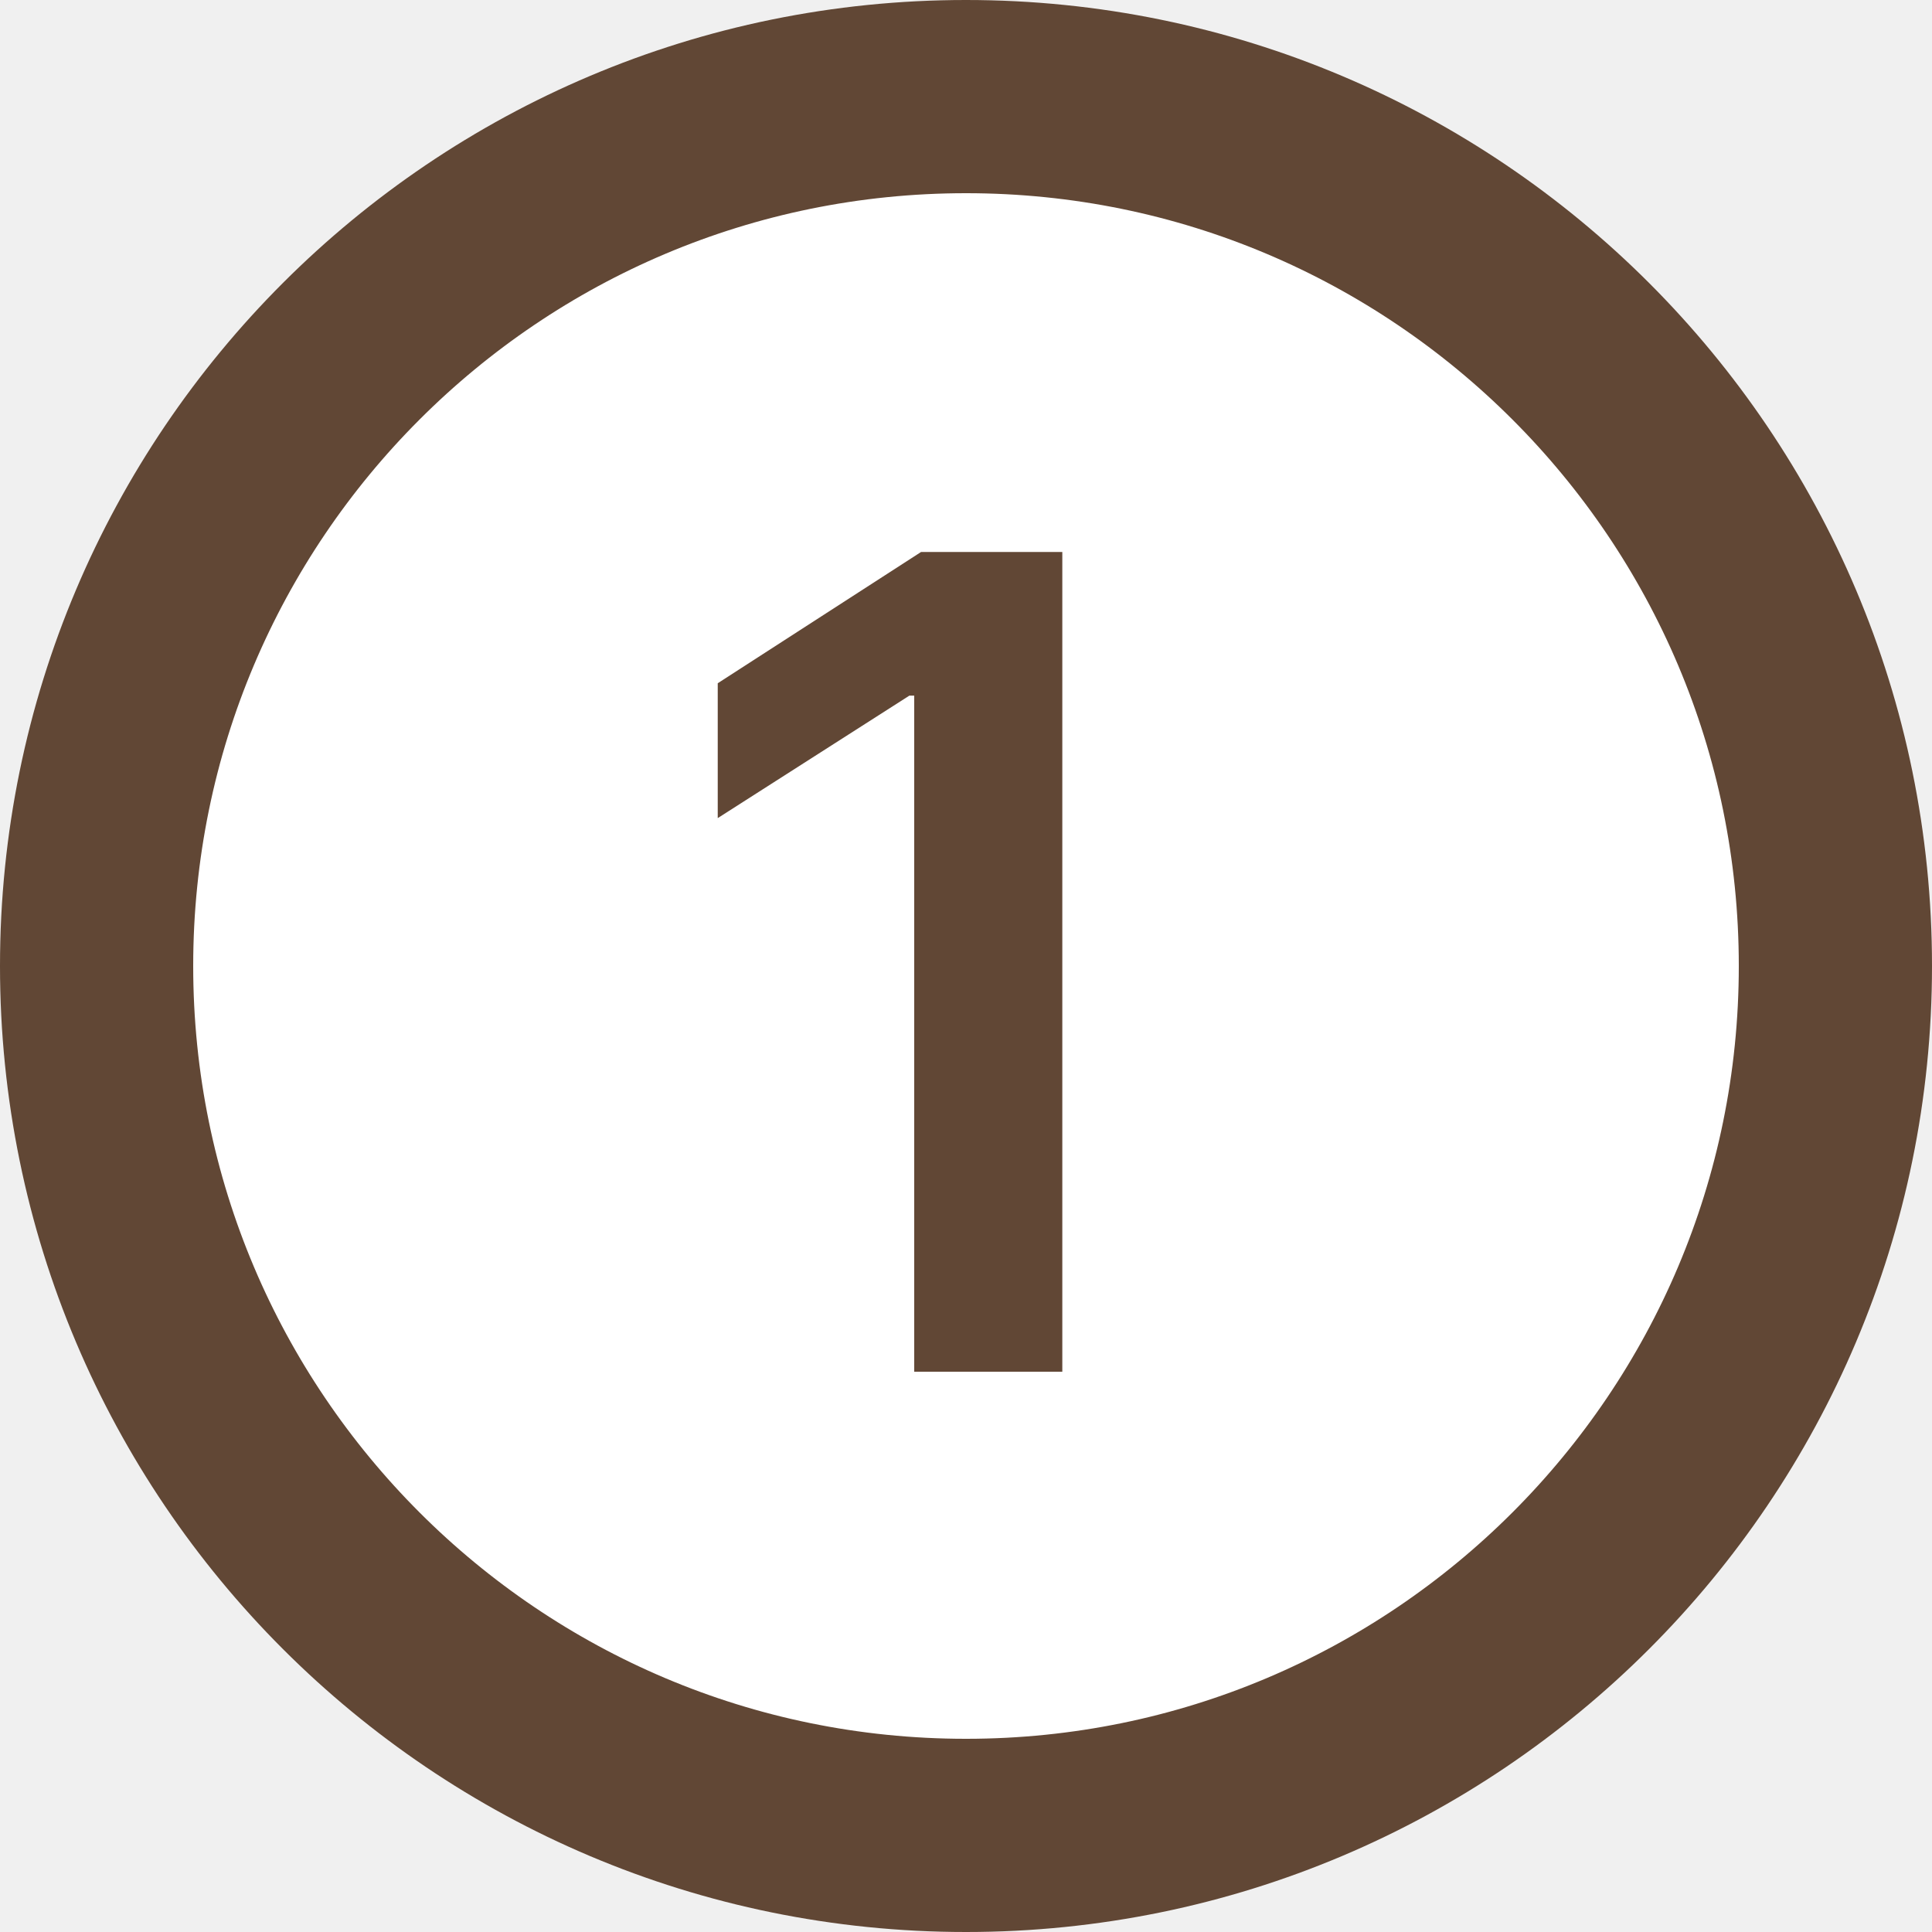
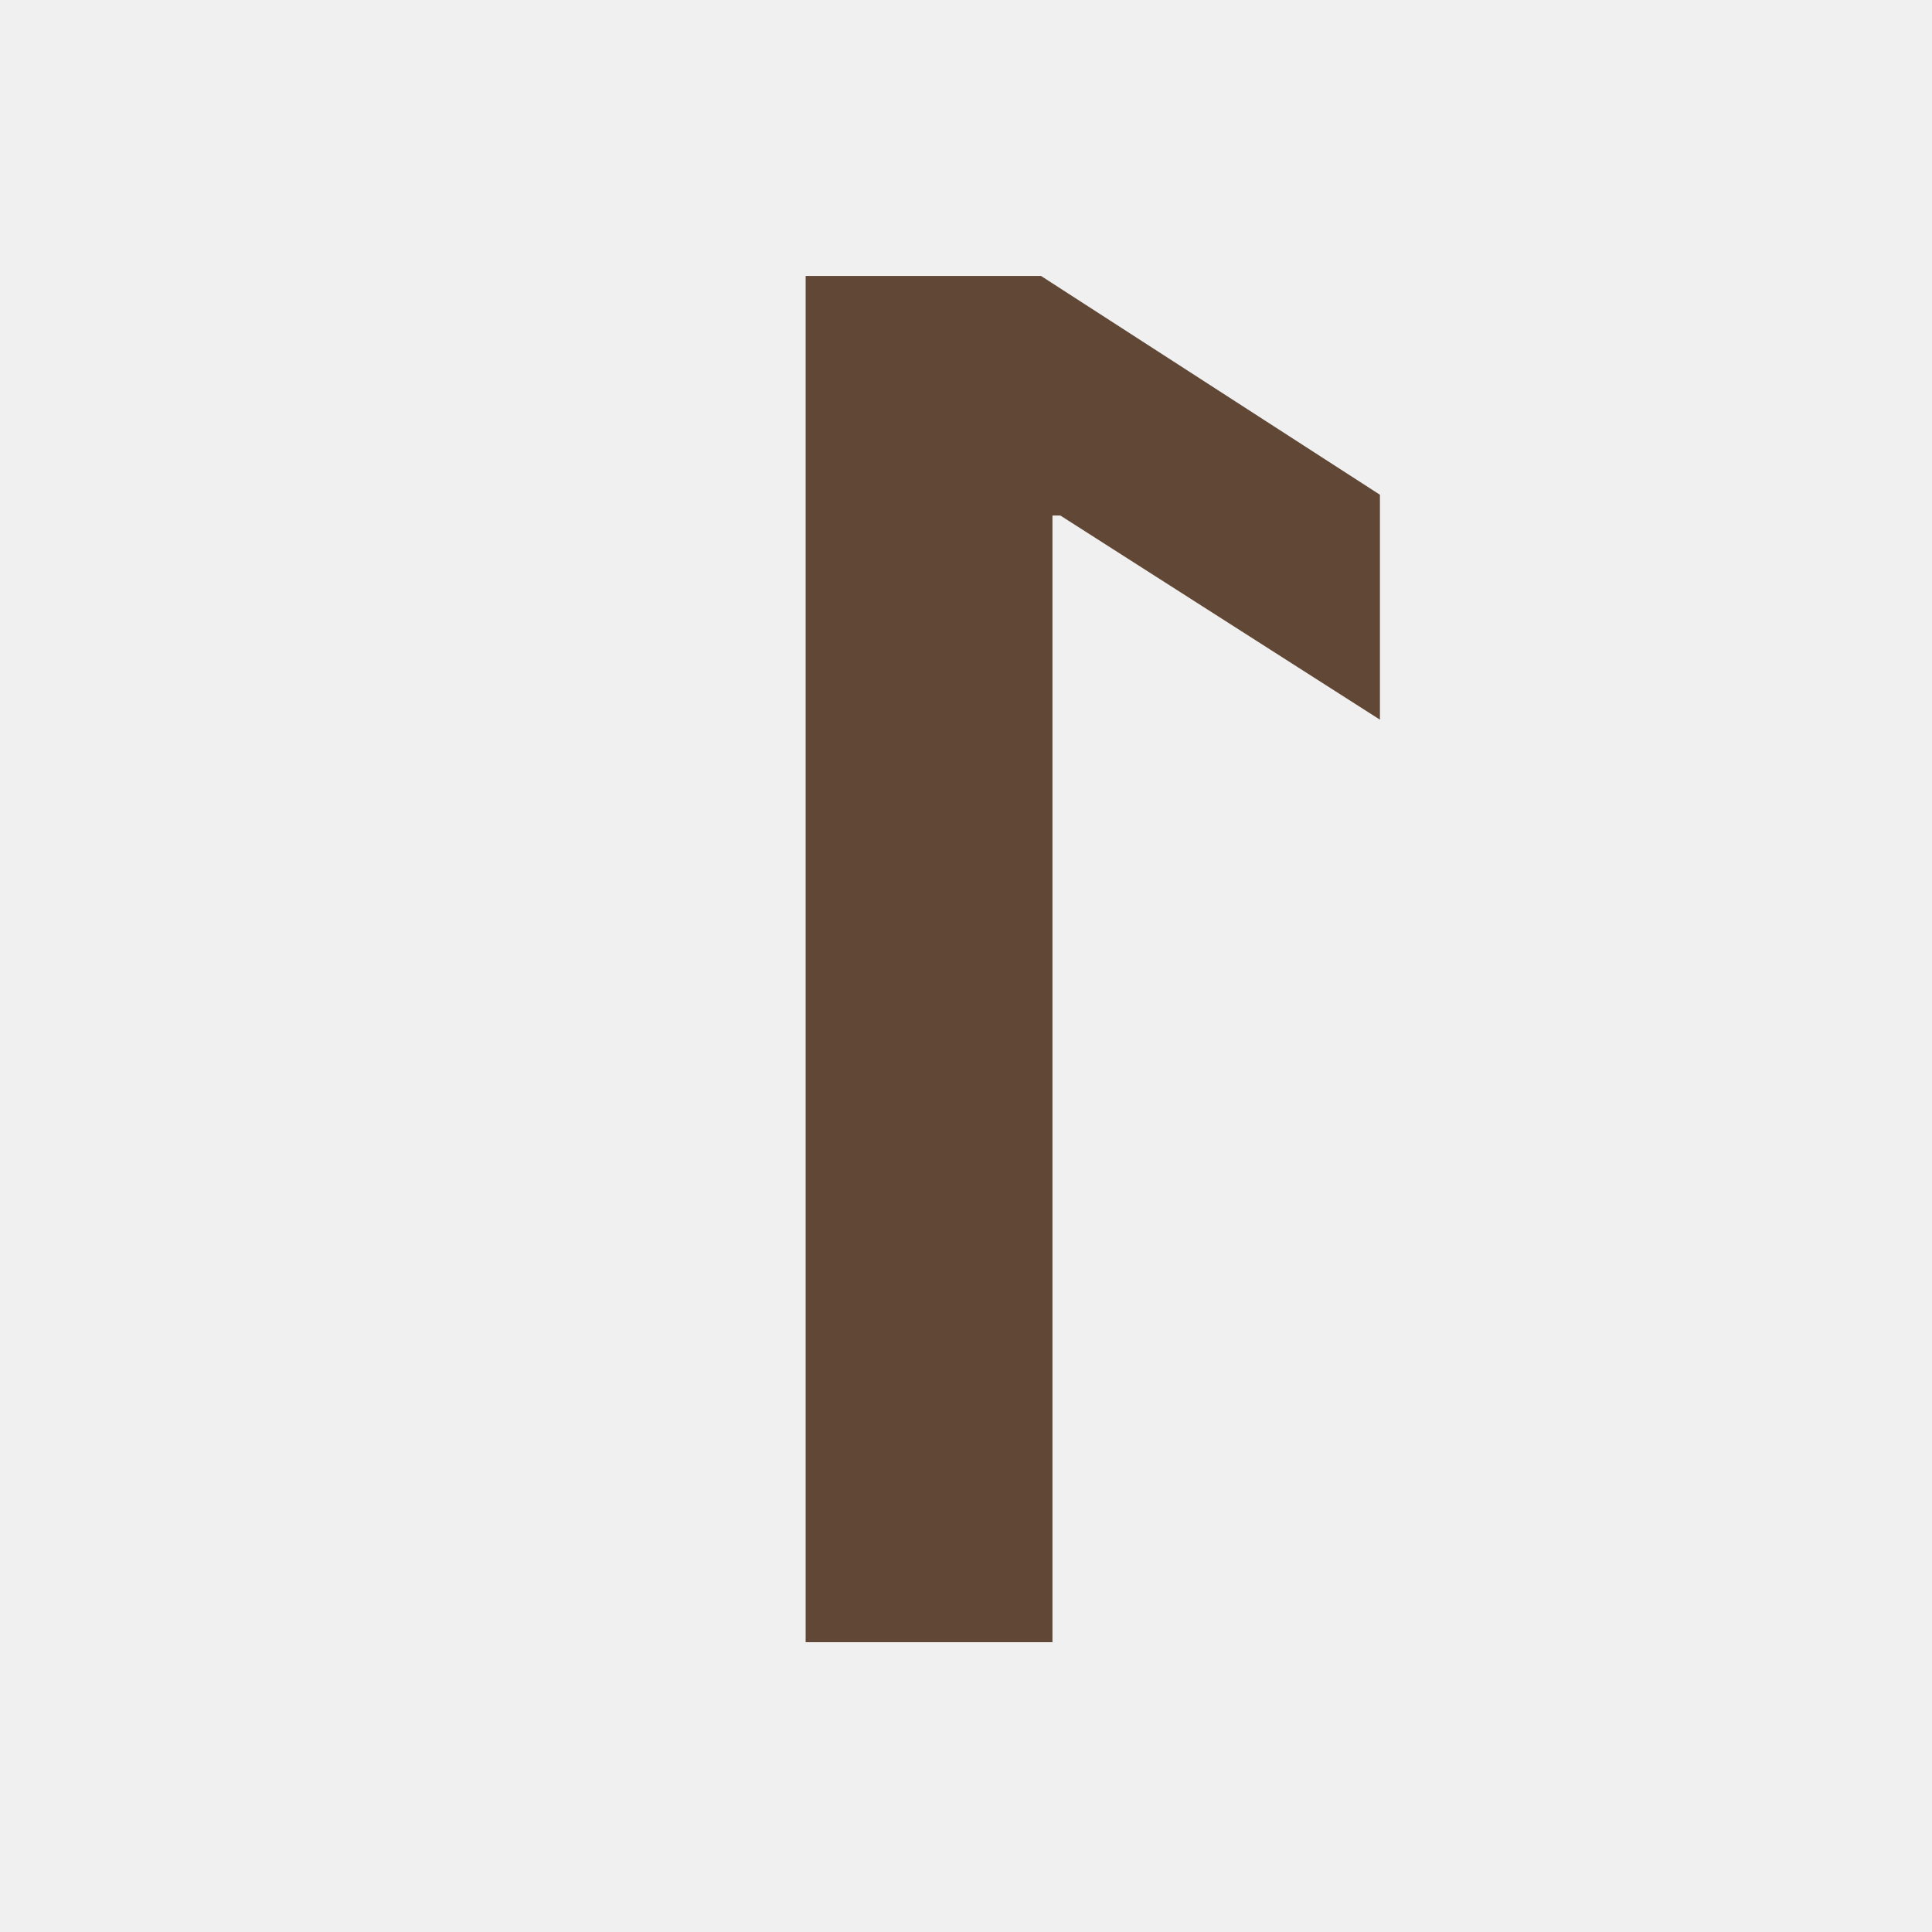
- <svg xmlns="http://www.w3.org/2000/svg" width="20" height="20" viewBox="0 0 20 20" fill="none">
-   <g id="number_index">
-     <rect x="1" y="1" width="18" height="18" rx="9" fill="white" />
-     <rect x="1" y="1" width="18" height="18" rx="9" stroke="#614735" stroke-width="2" />
-     <g id="Frame 2087331825">
-       <path id="2" d="M10.997 5.714V14.2H9.464V7.201H9.414L7.43 8.469V7.073L9.535 5.714H10.997Z" fill="#614735" />
-     </g>
+ <svg xmlns="http://www.w3.org/2000/svg" preserveAspectRatio="none" overflow="visible" style="display: block;" width="12" height="12" viewBox="0 0 12 12" fill="none">
+   <g id="Frame 2087331825">
+     <path id="2" d="M5.004 1.714V10.2H6.537V3.202H6.586L8.571 4.47V3.073L6.466 1.714H5.004Z" fill="#614735" />
  </g>
</svg>
